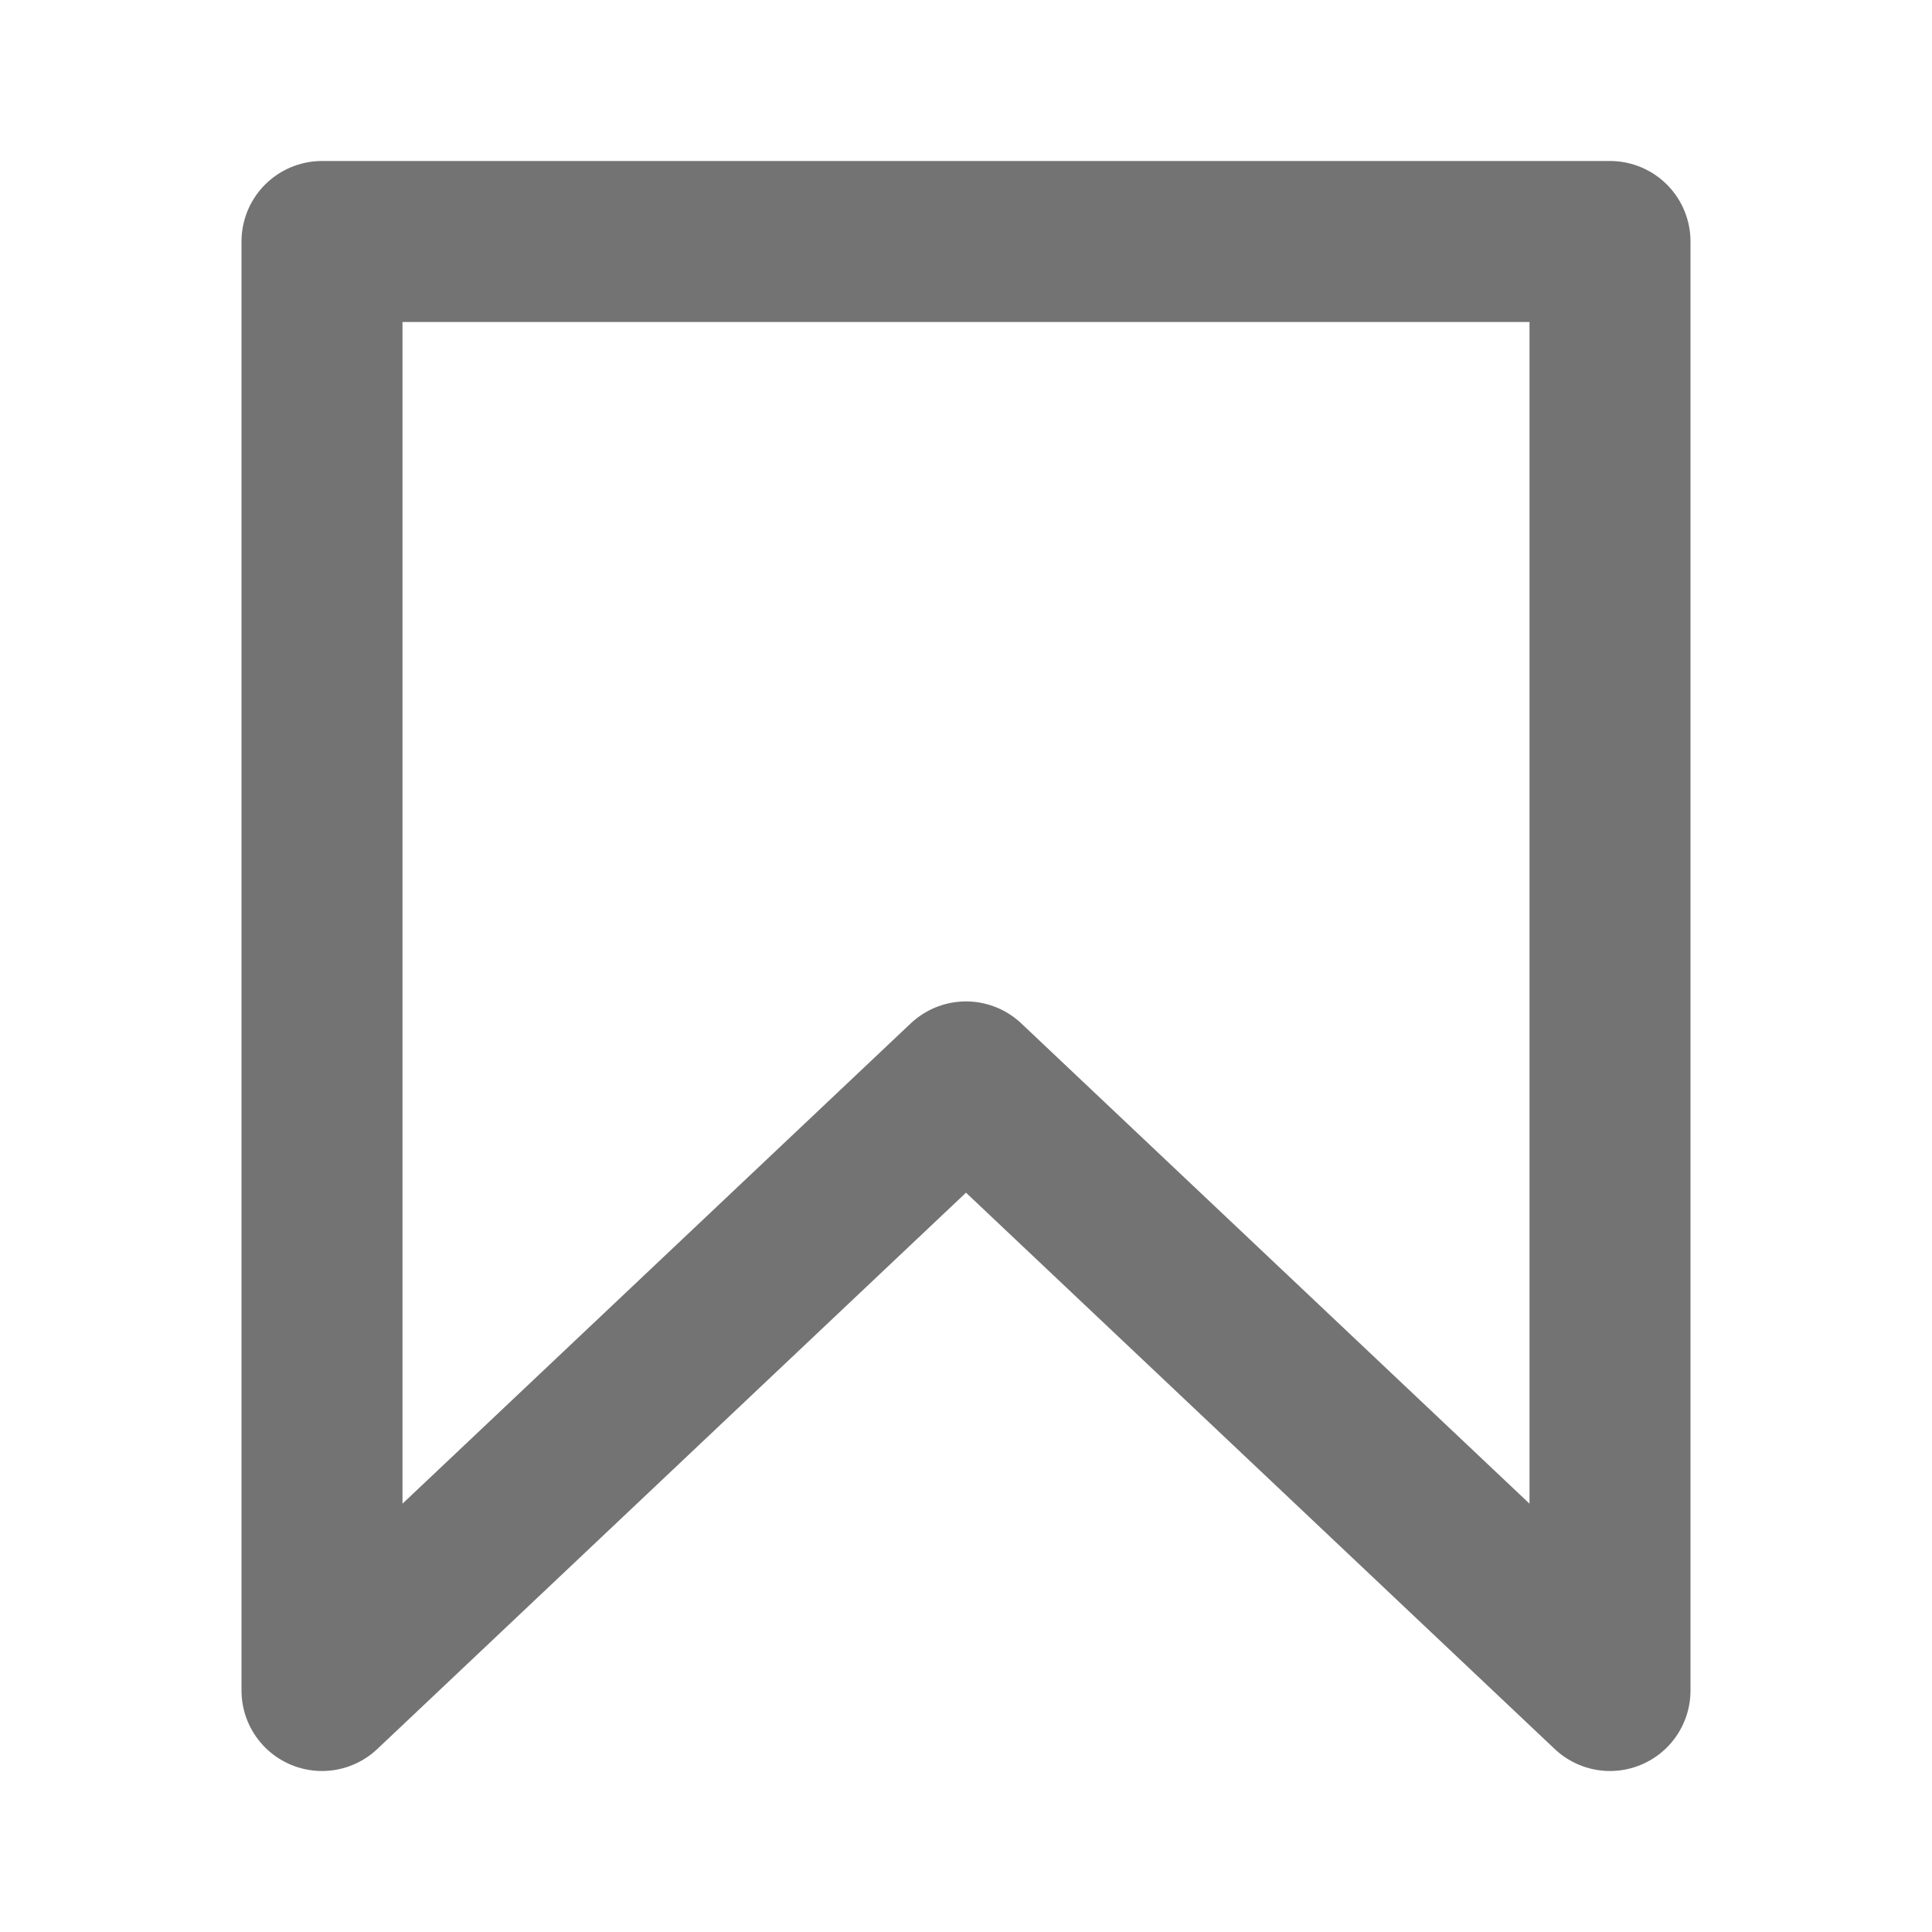
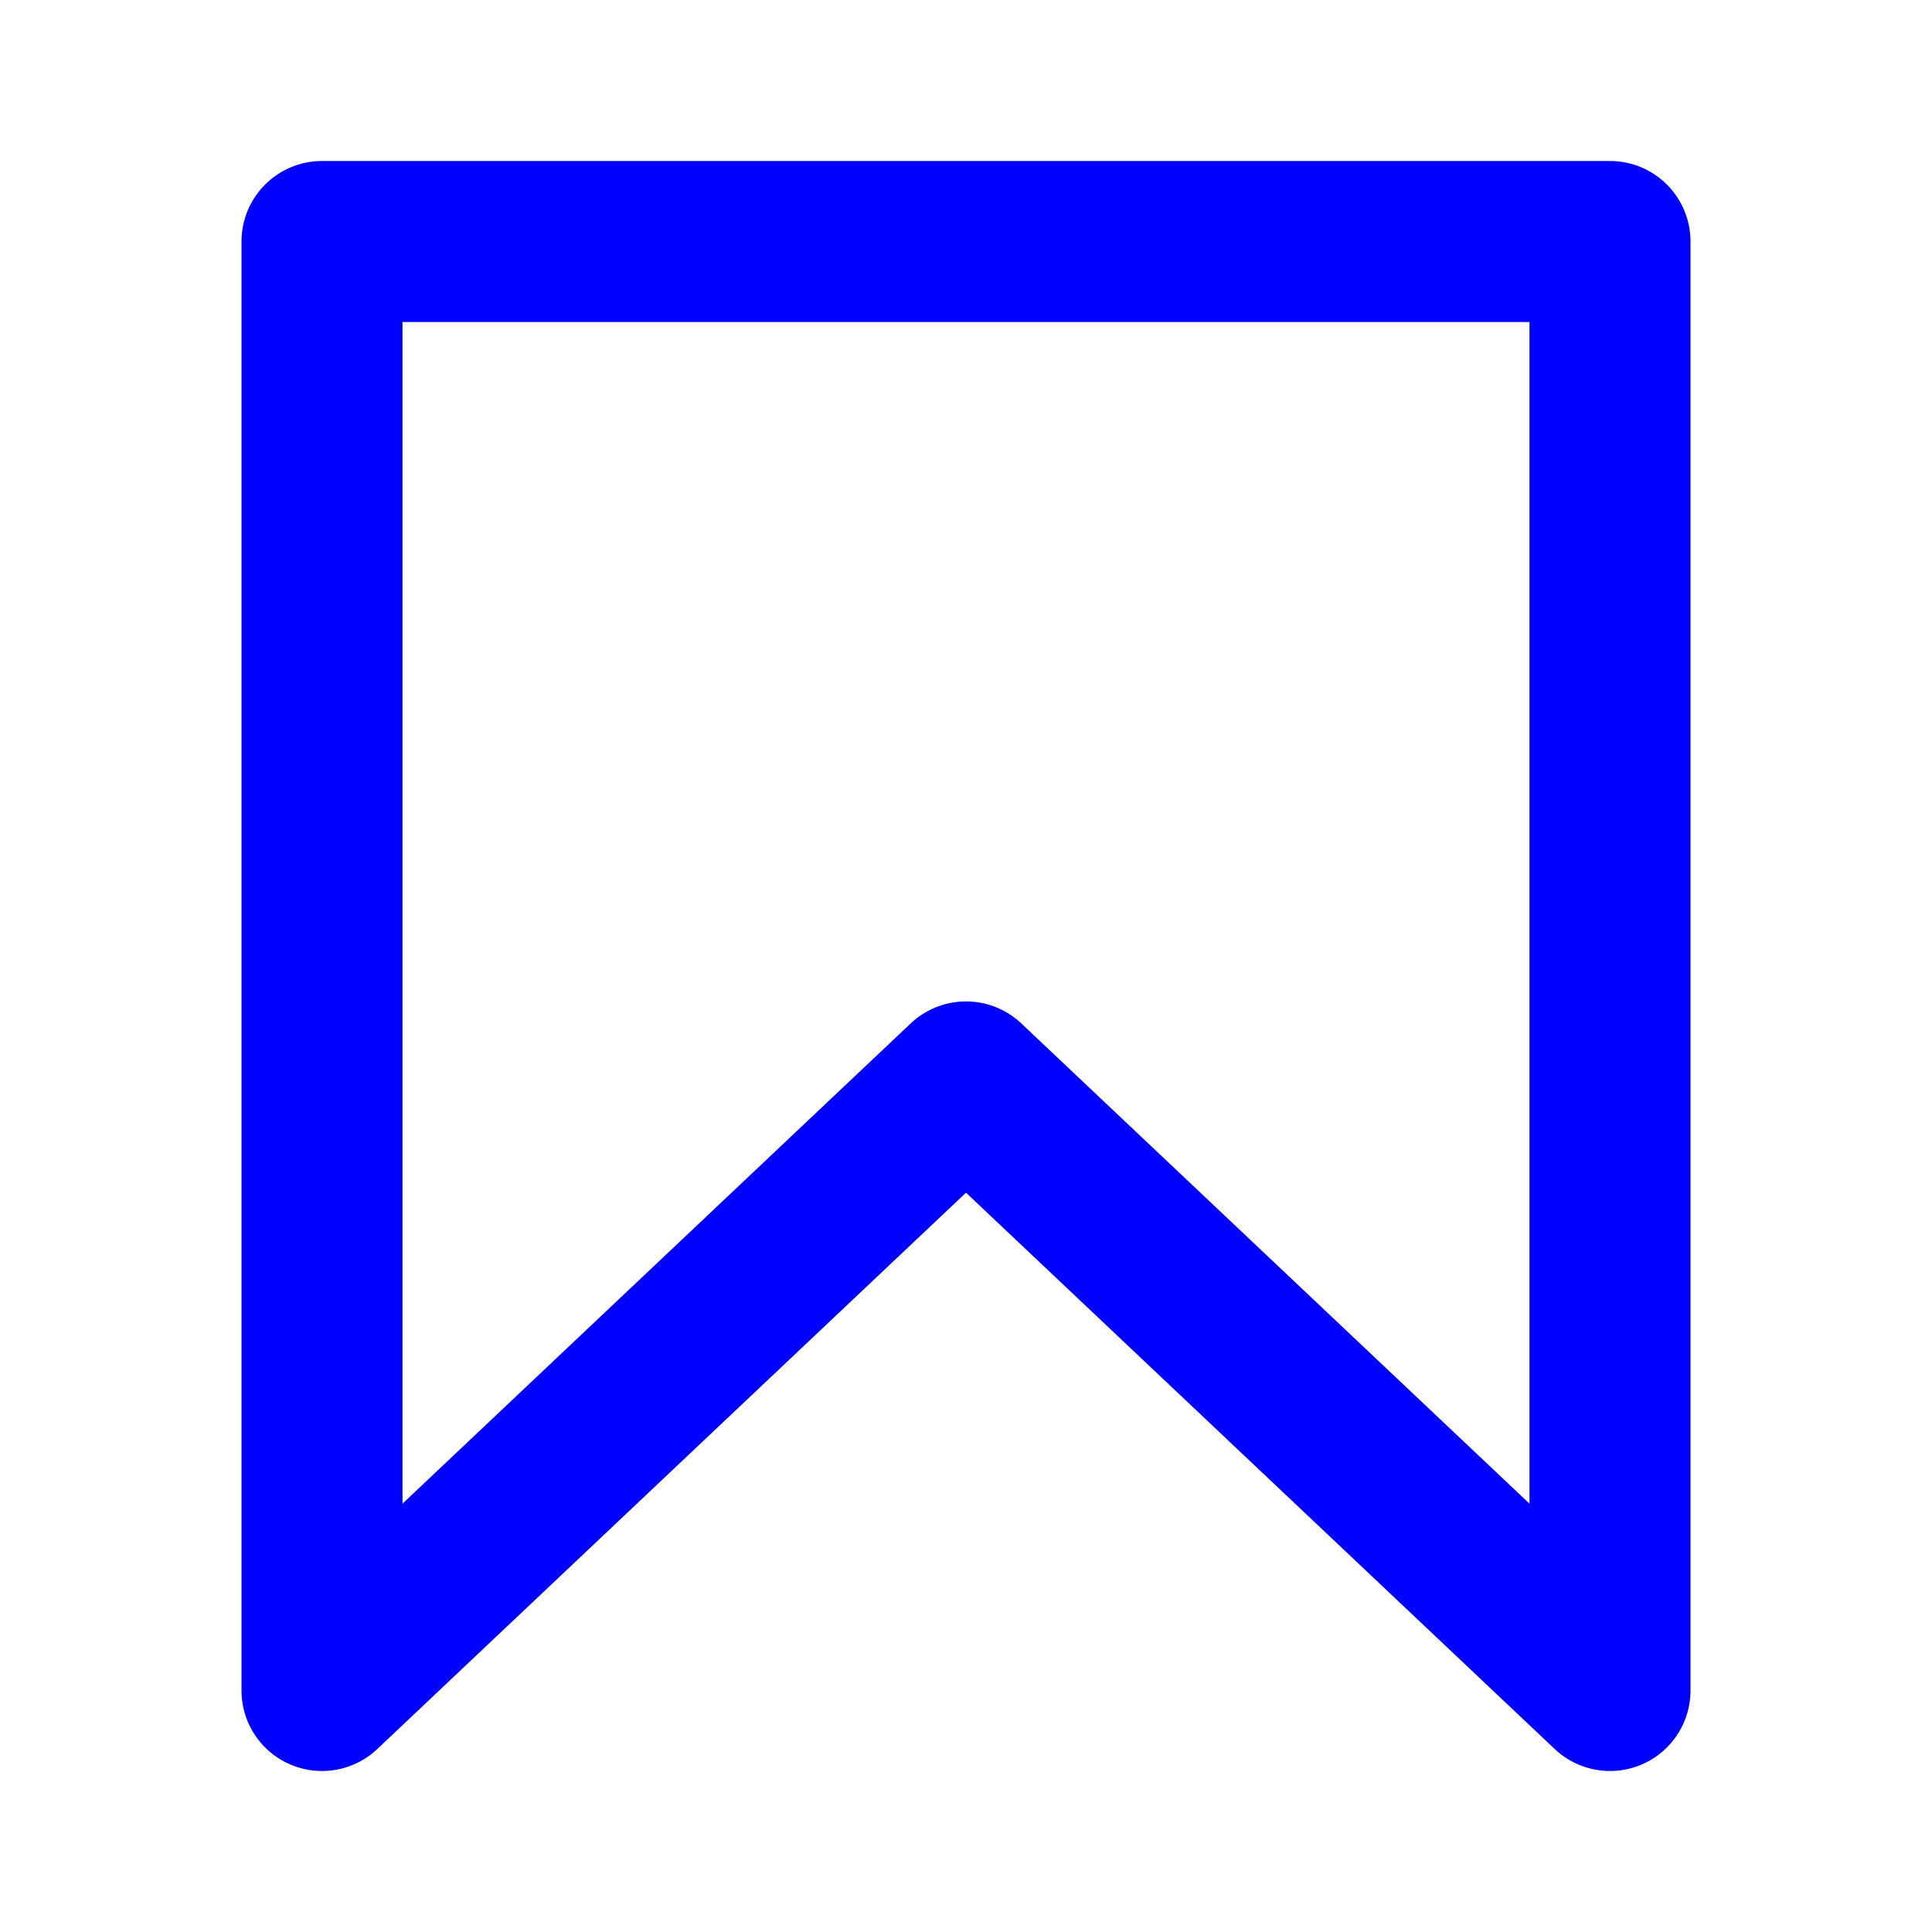
- <svg xmlns="http://www.w3.org/2000/svg" aria-label="저장됨" class="x1lliihq x1n2onr6 x1roi4f4" fill="currentColor" role="img" viewBox="0 0 24 24">
-   <polygon fill="none" points="20 21 12 13.44 4 21 4 3 20 3 20 21" stroke="#737373" stroke-linecap="round" stroke-linejoin="round" stroke-width="2px" />
+ <svg aria-label="저장됨" class="x1lliihq x1n2onr6 x1roi4f4" fill="blue" stroke="blue" role="img" viewBox="0 0 24 24">
+   <polygon fill="none" points="20 21 12 13.44 4 21 4 3 20 3 20 21" stroke-linecap="round" stroke-linejoin="round" stroke-width="2">
+   </polygon>
</svg>
